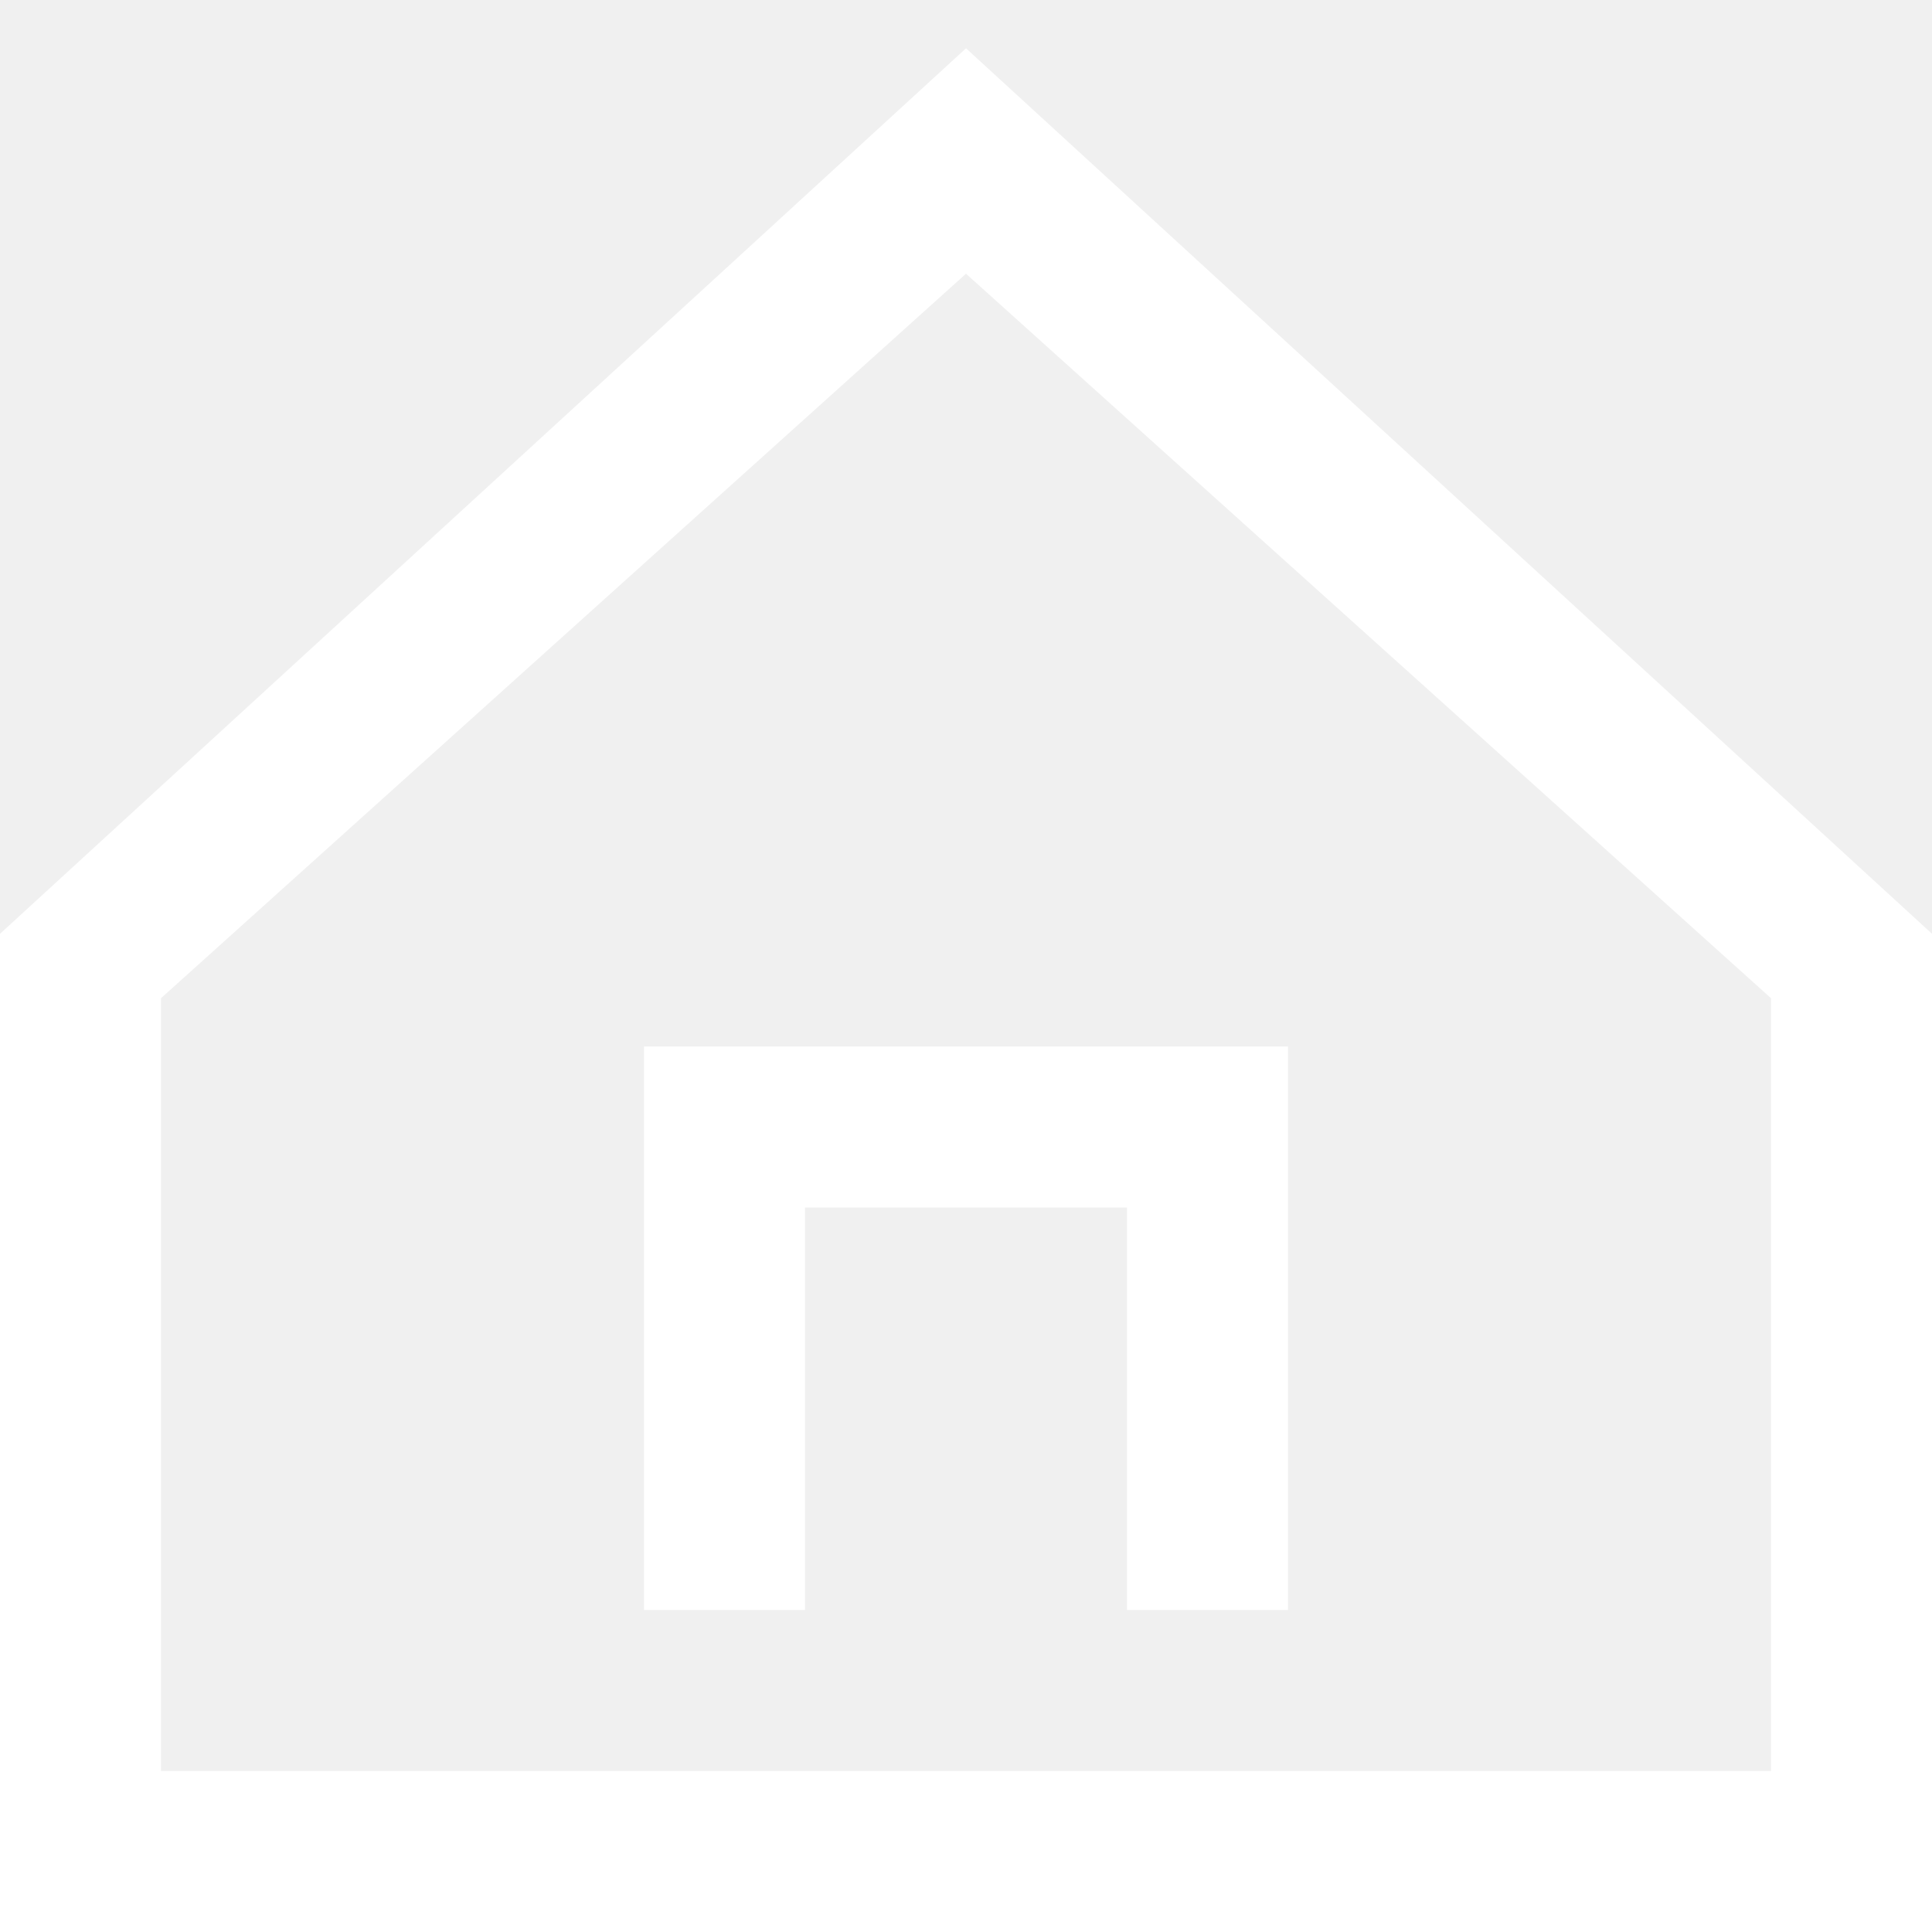
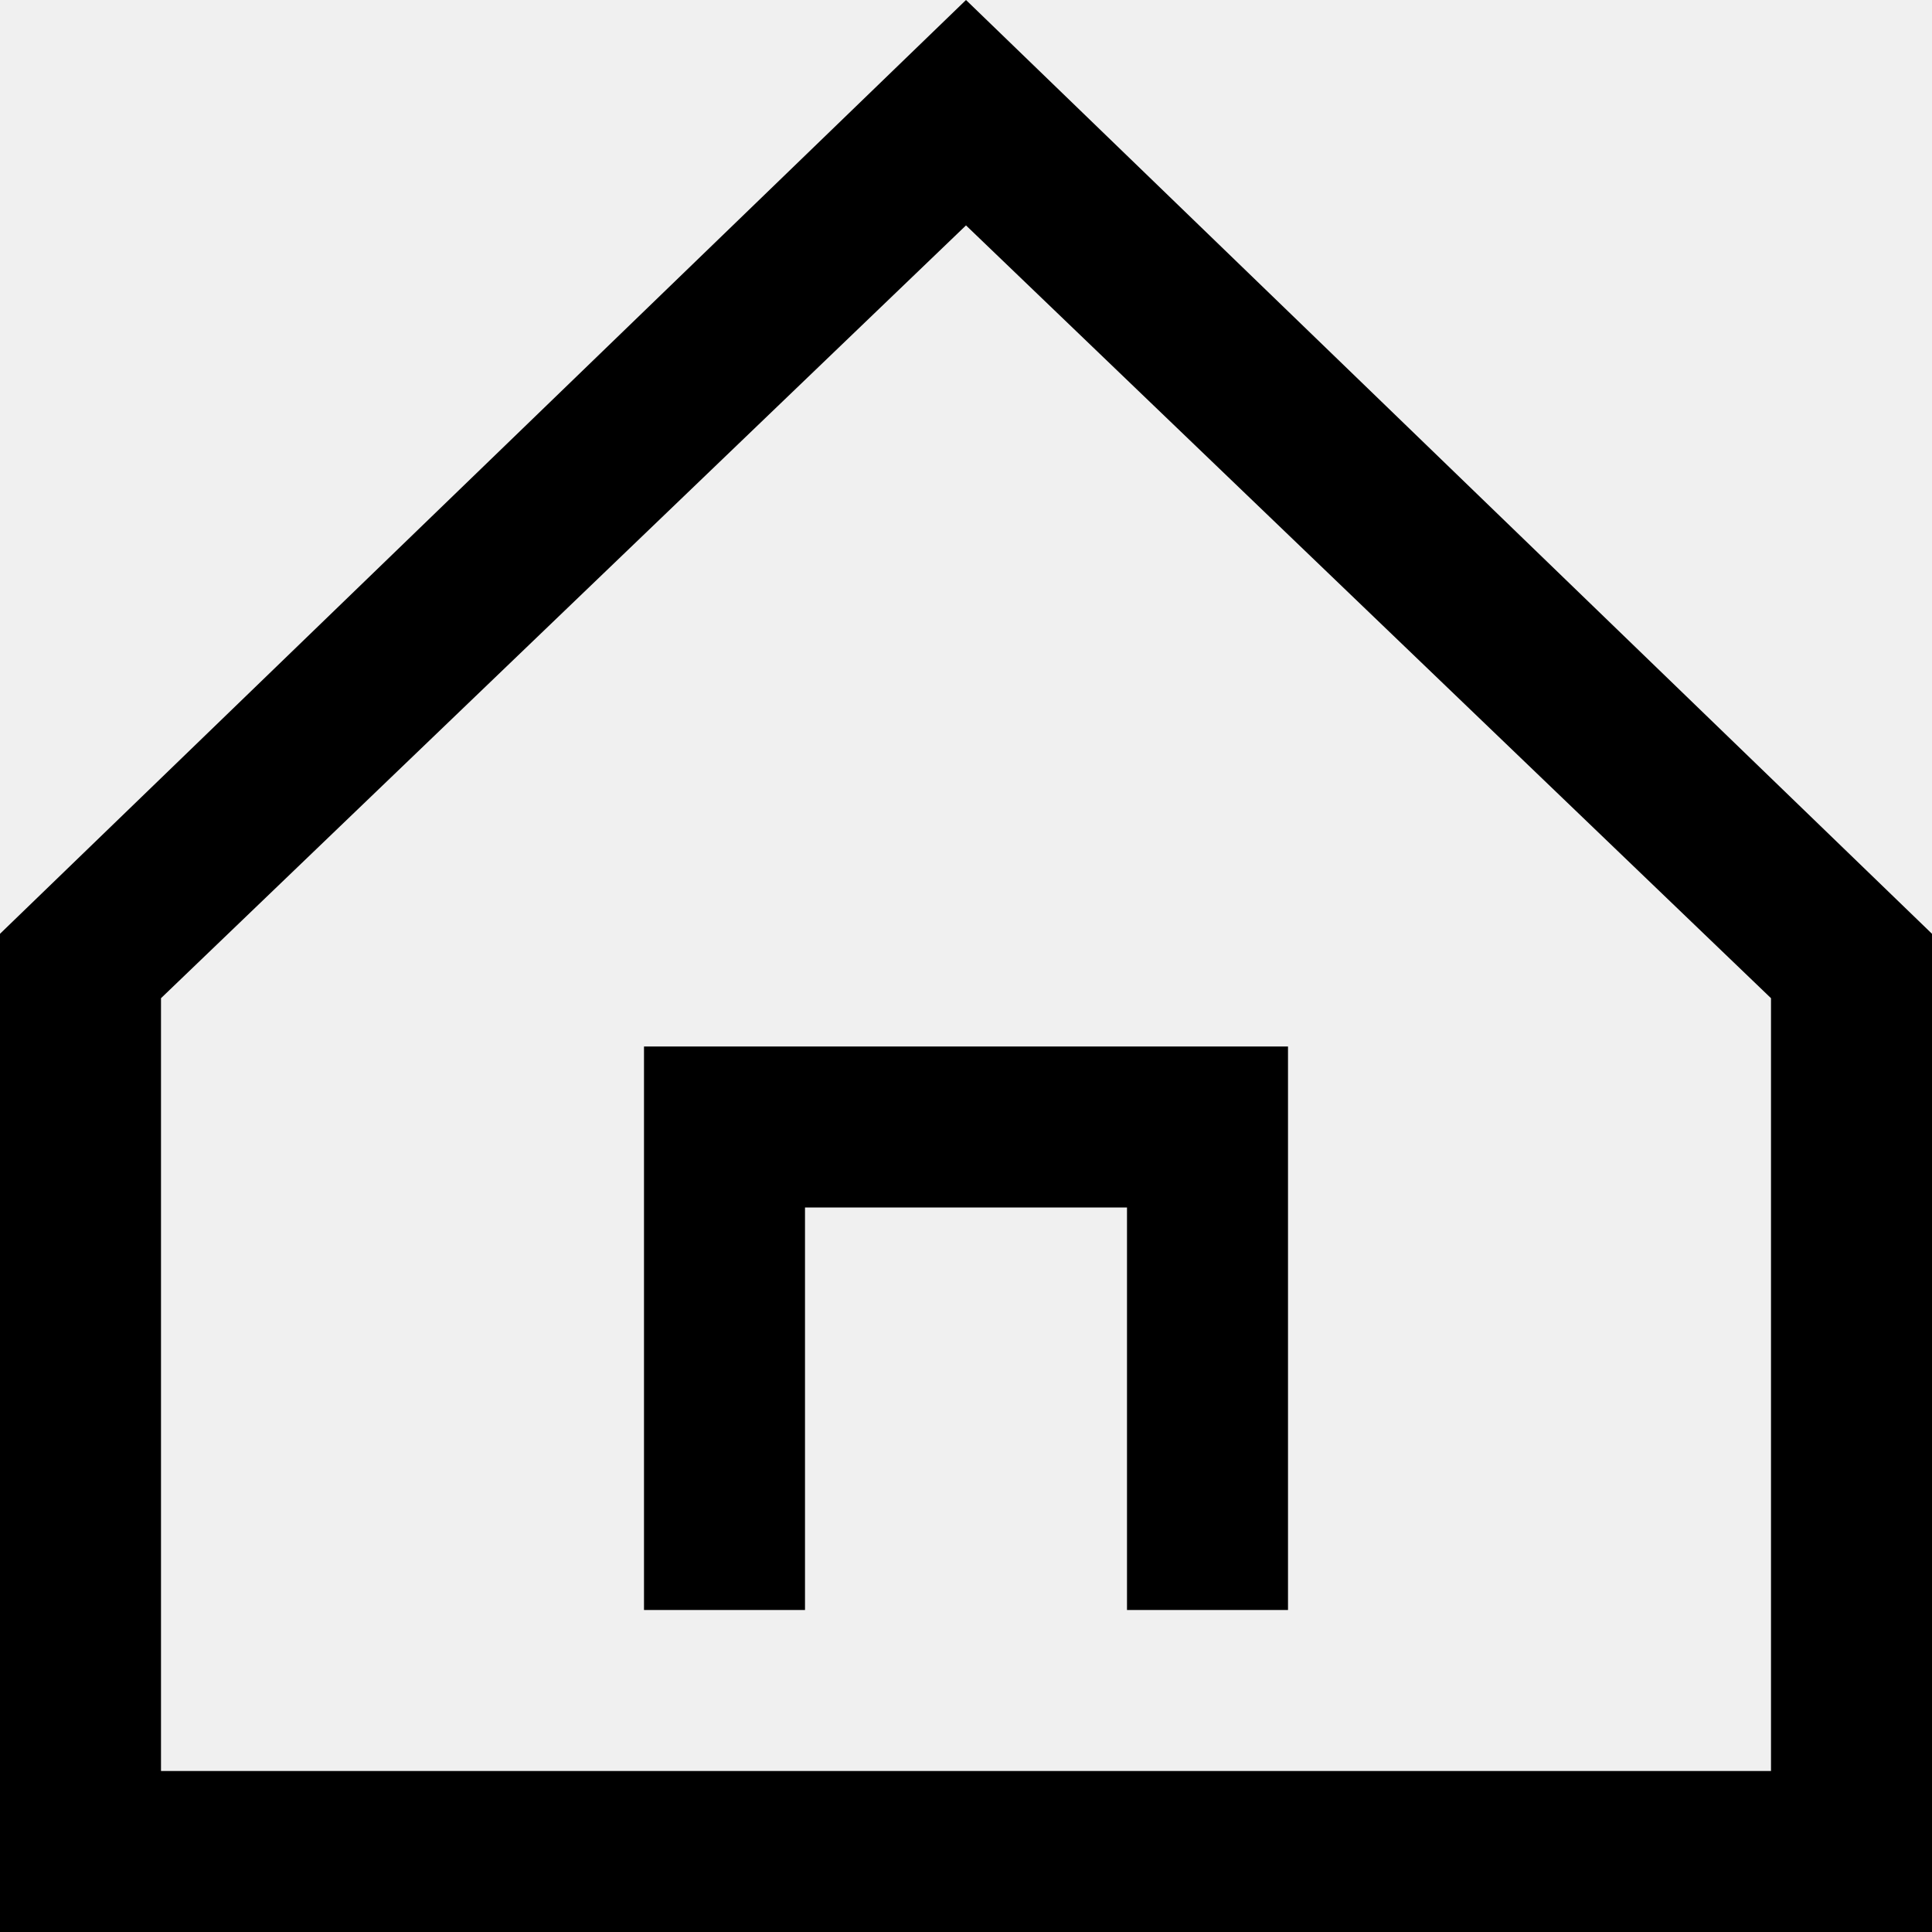
- <svg xmlns="http://www.w3.org/2000/svg" width="12" height="12" fill="none">
-   <path d="M6 .3 0 5.8V12h12V5.8L6 .3ZM11 11H1V6.2l5-4.5 5 4.5V11Z" fill="#fff" />
-   <path d="M4 10h1V7.5h2V10h1V6.5H4V10Z" fill="#fff" />
+ <svg xmlns="http://www.w3.org/2000/svg" width="12" height="12" viewBox="0 0 12 12" fill="none">
+   <path d="M6 0L0 5.8V12H12V5.8L6 0ZM11 11H1V6.2L6 1.4L11 6.2V11Z" fill="black" />
+   <path d="M4 10H5V7.5H7V10H8V6.5H4V10Z" fill="black" />
</svg>
